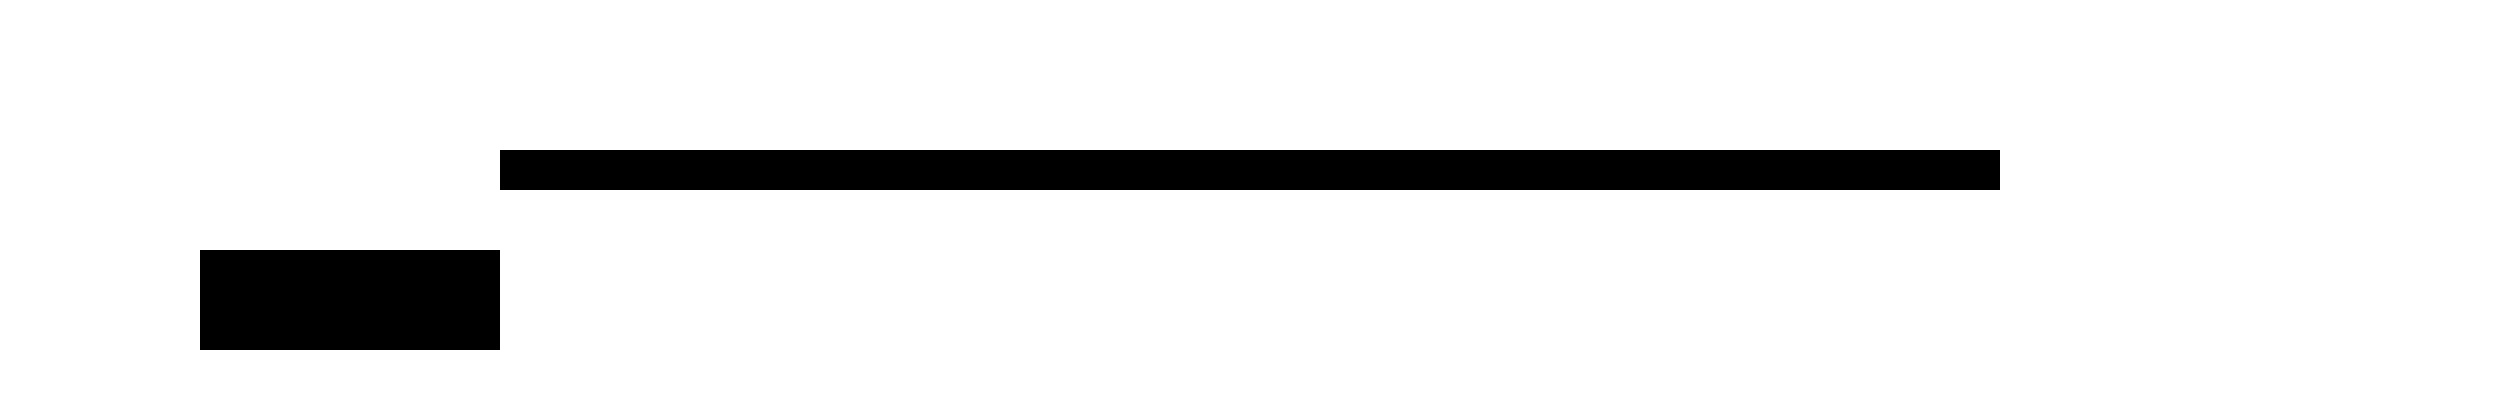
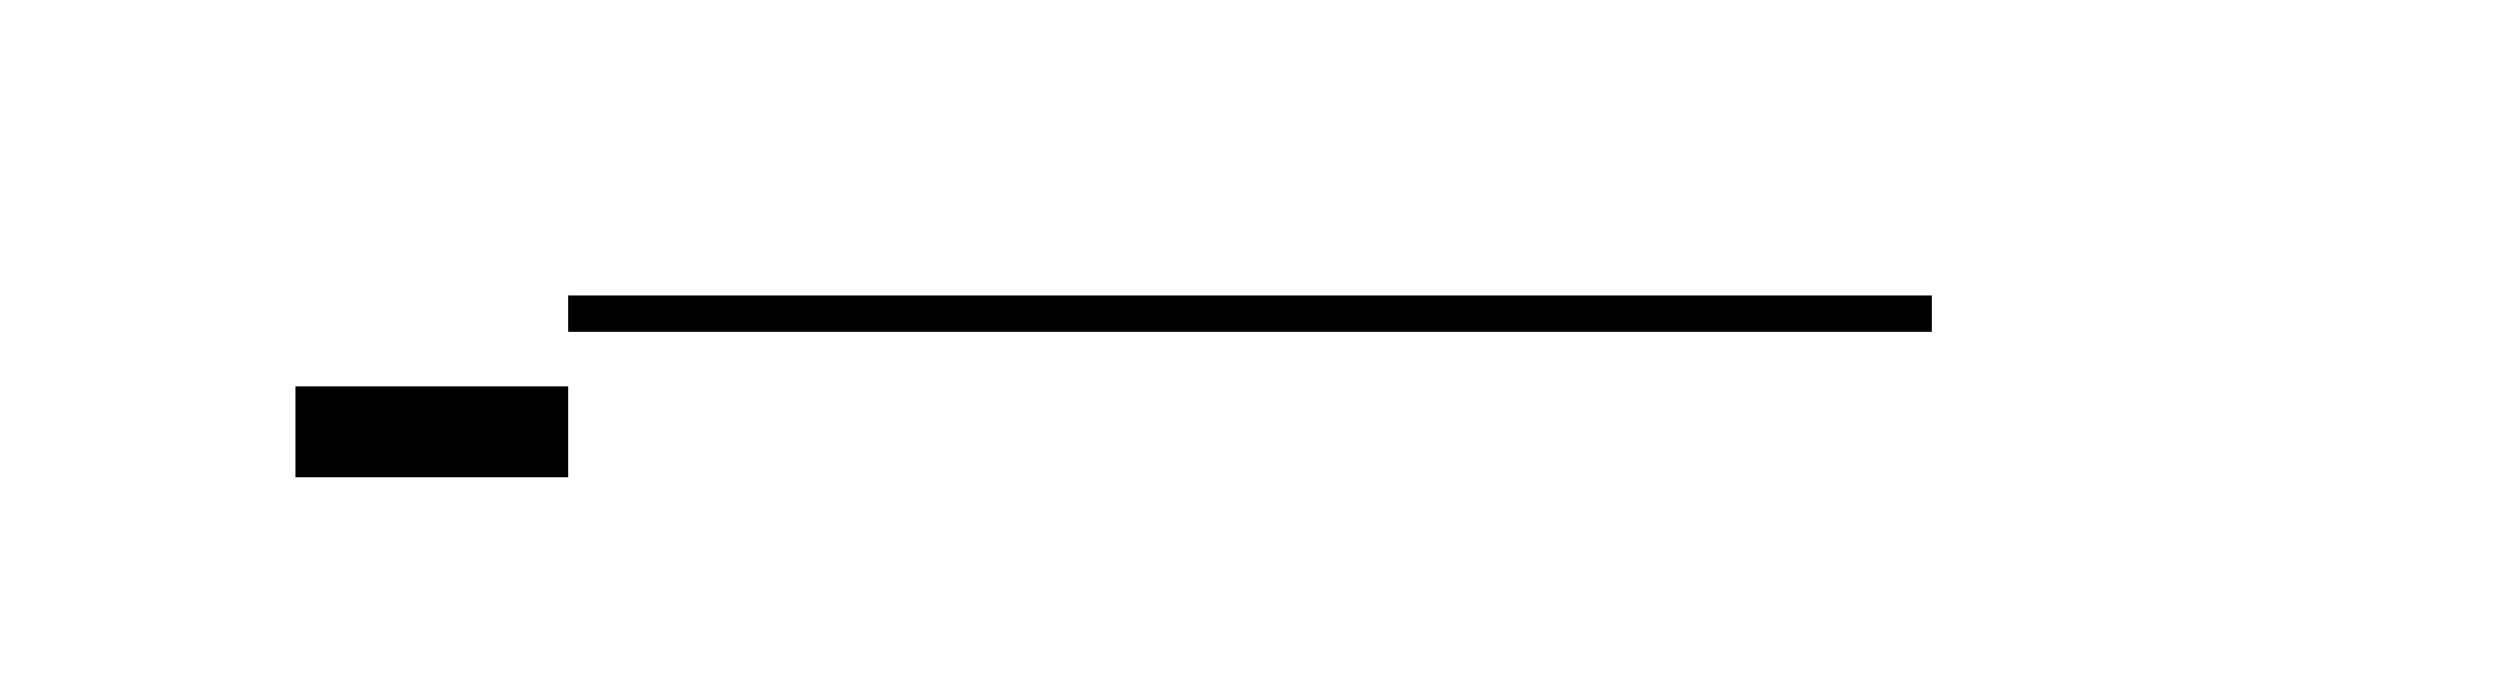
- <svg xmlns="http://www.w3.org/2000/svg" viewBox="0 0 500 80">
-   <rect x="100" y="30" width="300" height="8" class="fill-current" />
-   <rect x="40" y="50" width="60" height="20" class="fill-green-900" />
+ <svg xmlns="http://www.w3.org/2000/svg" viewBox="0 0 440 120">
+   <rect x="100.00" y="52.00" width="240.00" height="6.40" class="fill-current" />
+   <rect x="52.00" y="68.00" width="48.00" height="16.00" class="fill-green-900" />
  <g class="fill-yellow-400">
-     <rect x="45" y="54" width="8" height="6" />
-     <rect x="55" y="54" width="8" height="6" />
-     <rect x="65" y="54" width="8" height="6" />
-     <rect x="75" y="54" width="8" height="6" />
-     <rect x="85" y="54" width="8" height="6" />
+     <rect x="56.00" y="71.20" width="6.40" height="4.80" />
+     <rect x="64.00" y="71.20" width="6.40" height="4.80" />
+     <rect x="72.00" y="71.20" width="6.40" height="4.80" />
+     <rect x="80.00" y="71.20" width="6.40" height="4.80" />
+     <rect x="88.00" y="71.20" width="6.40" height="4.80" />
  </g>
</svg>
